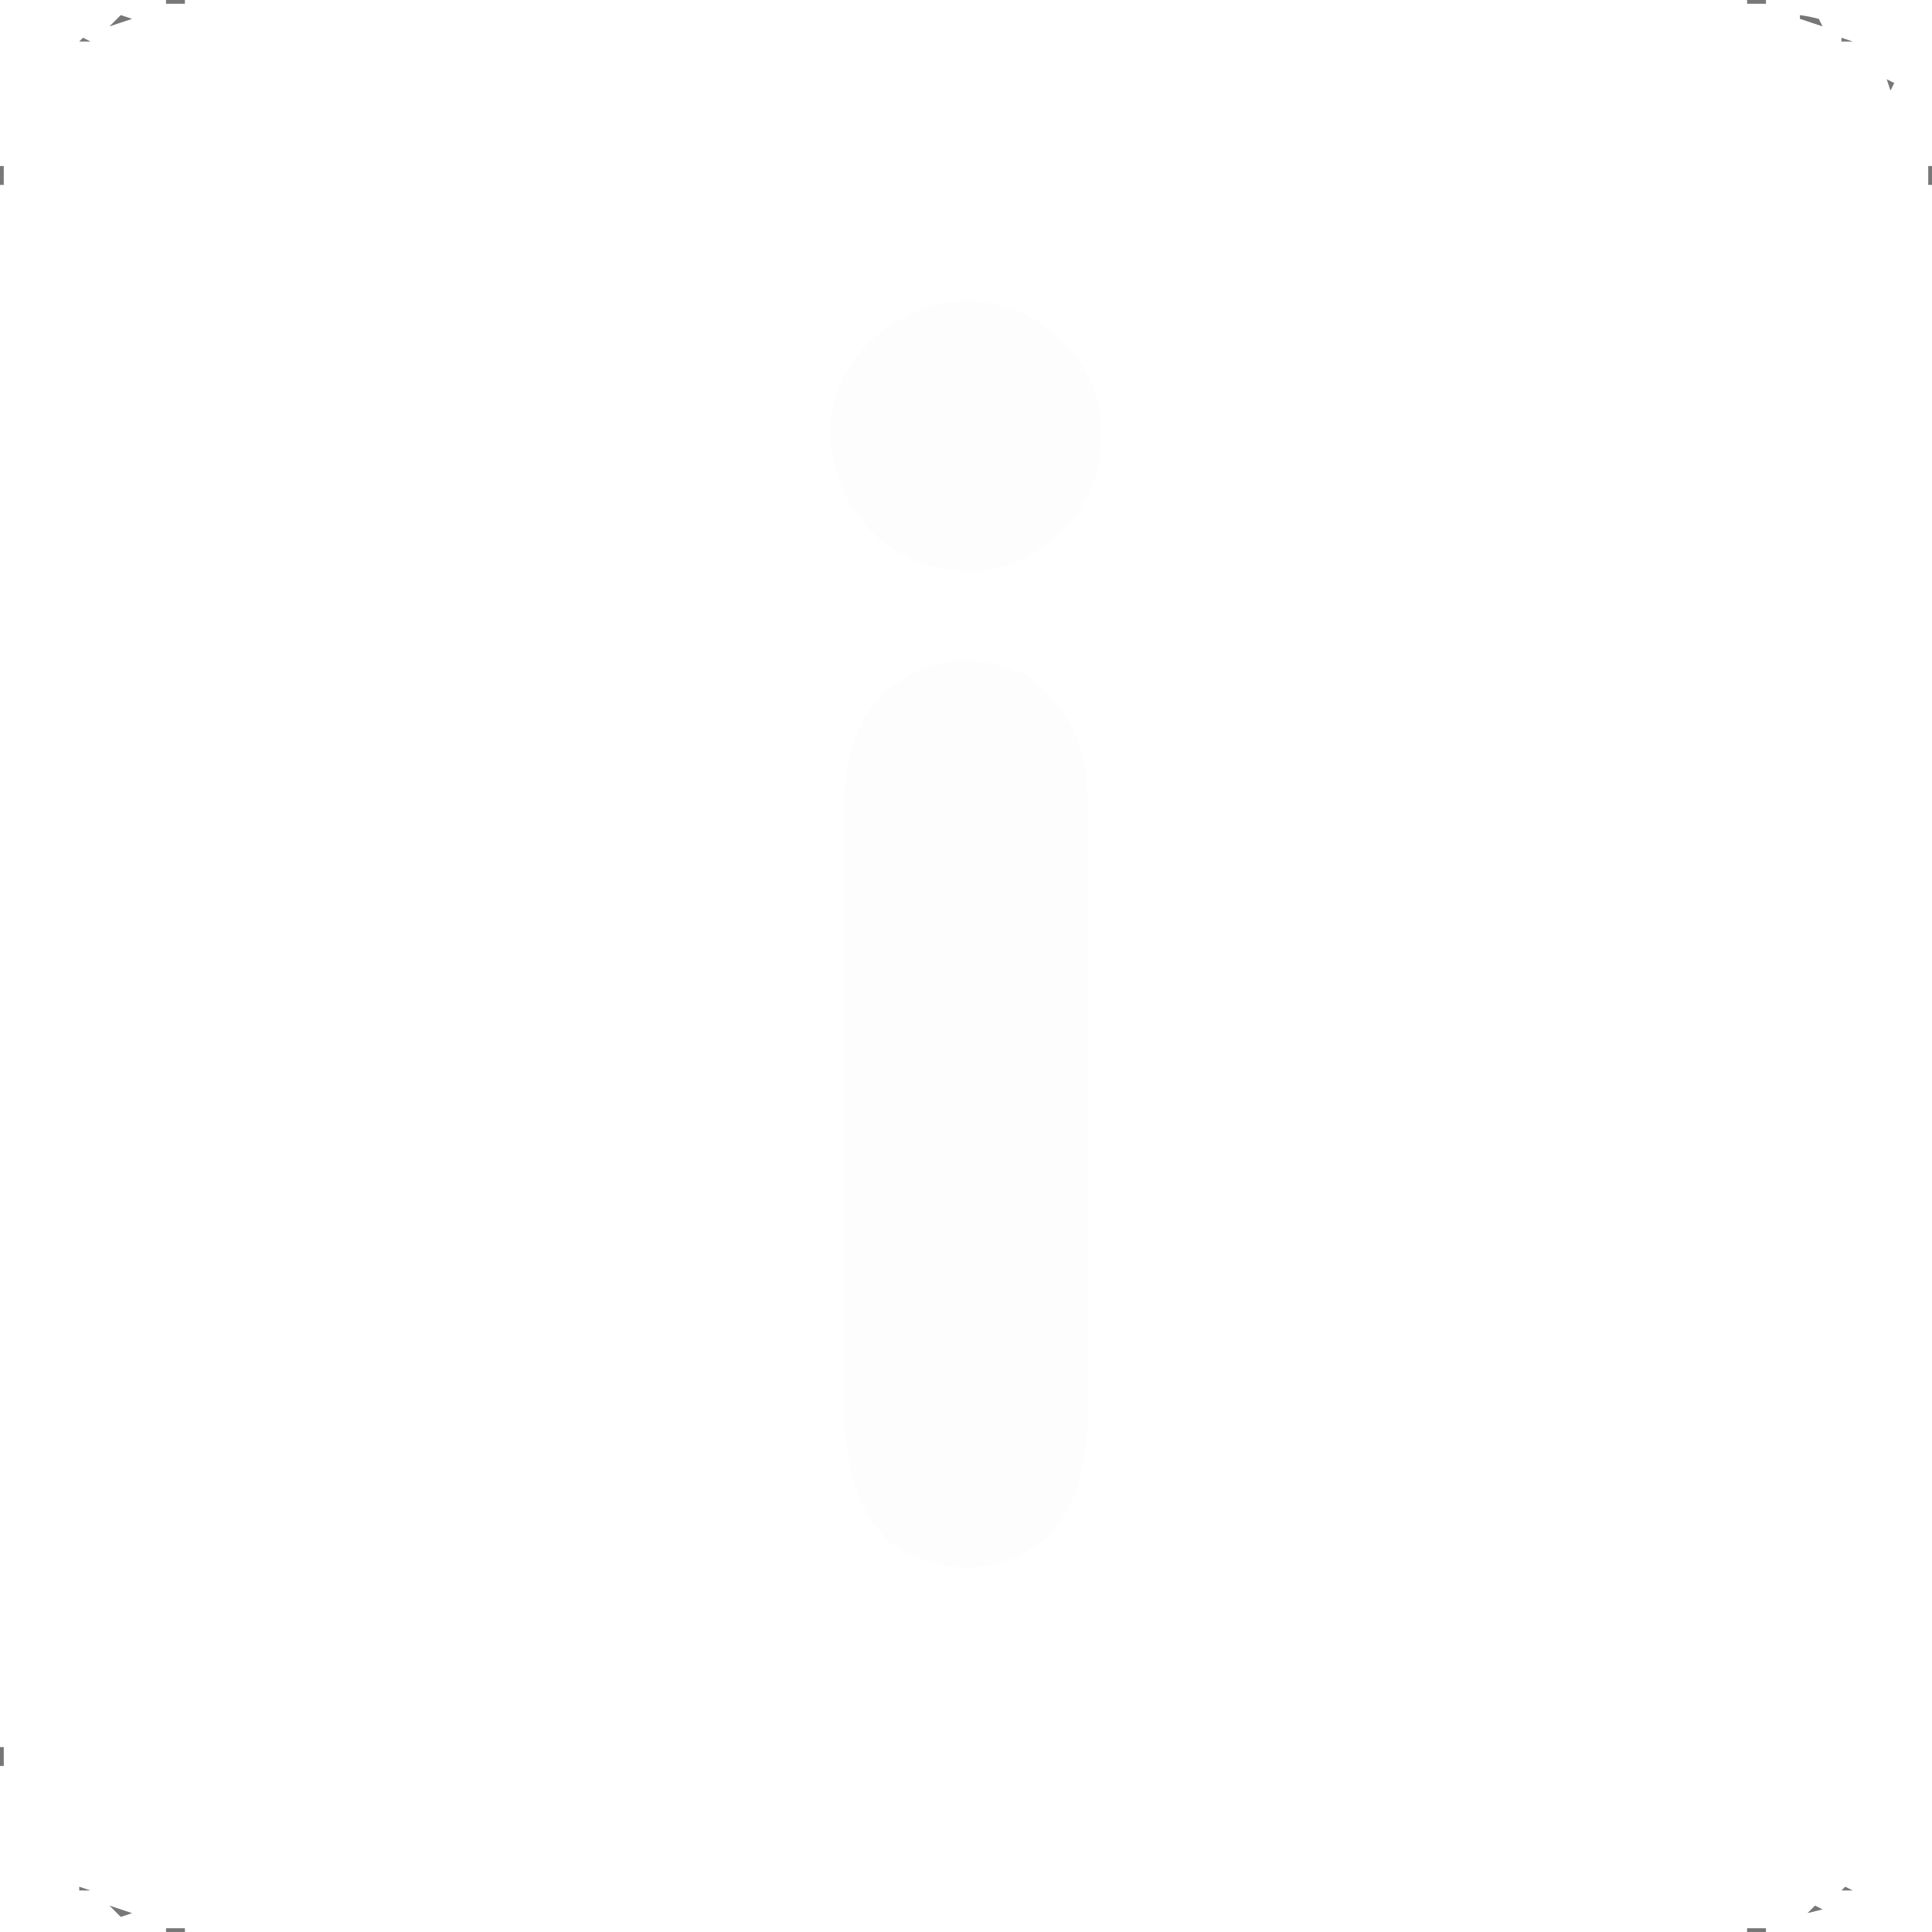
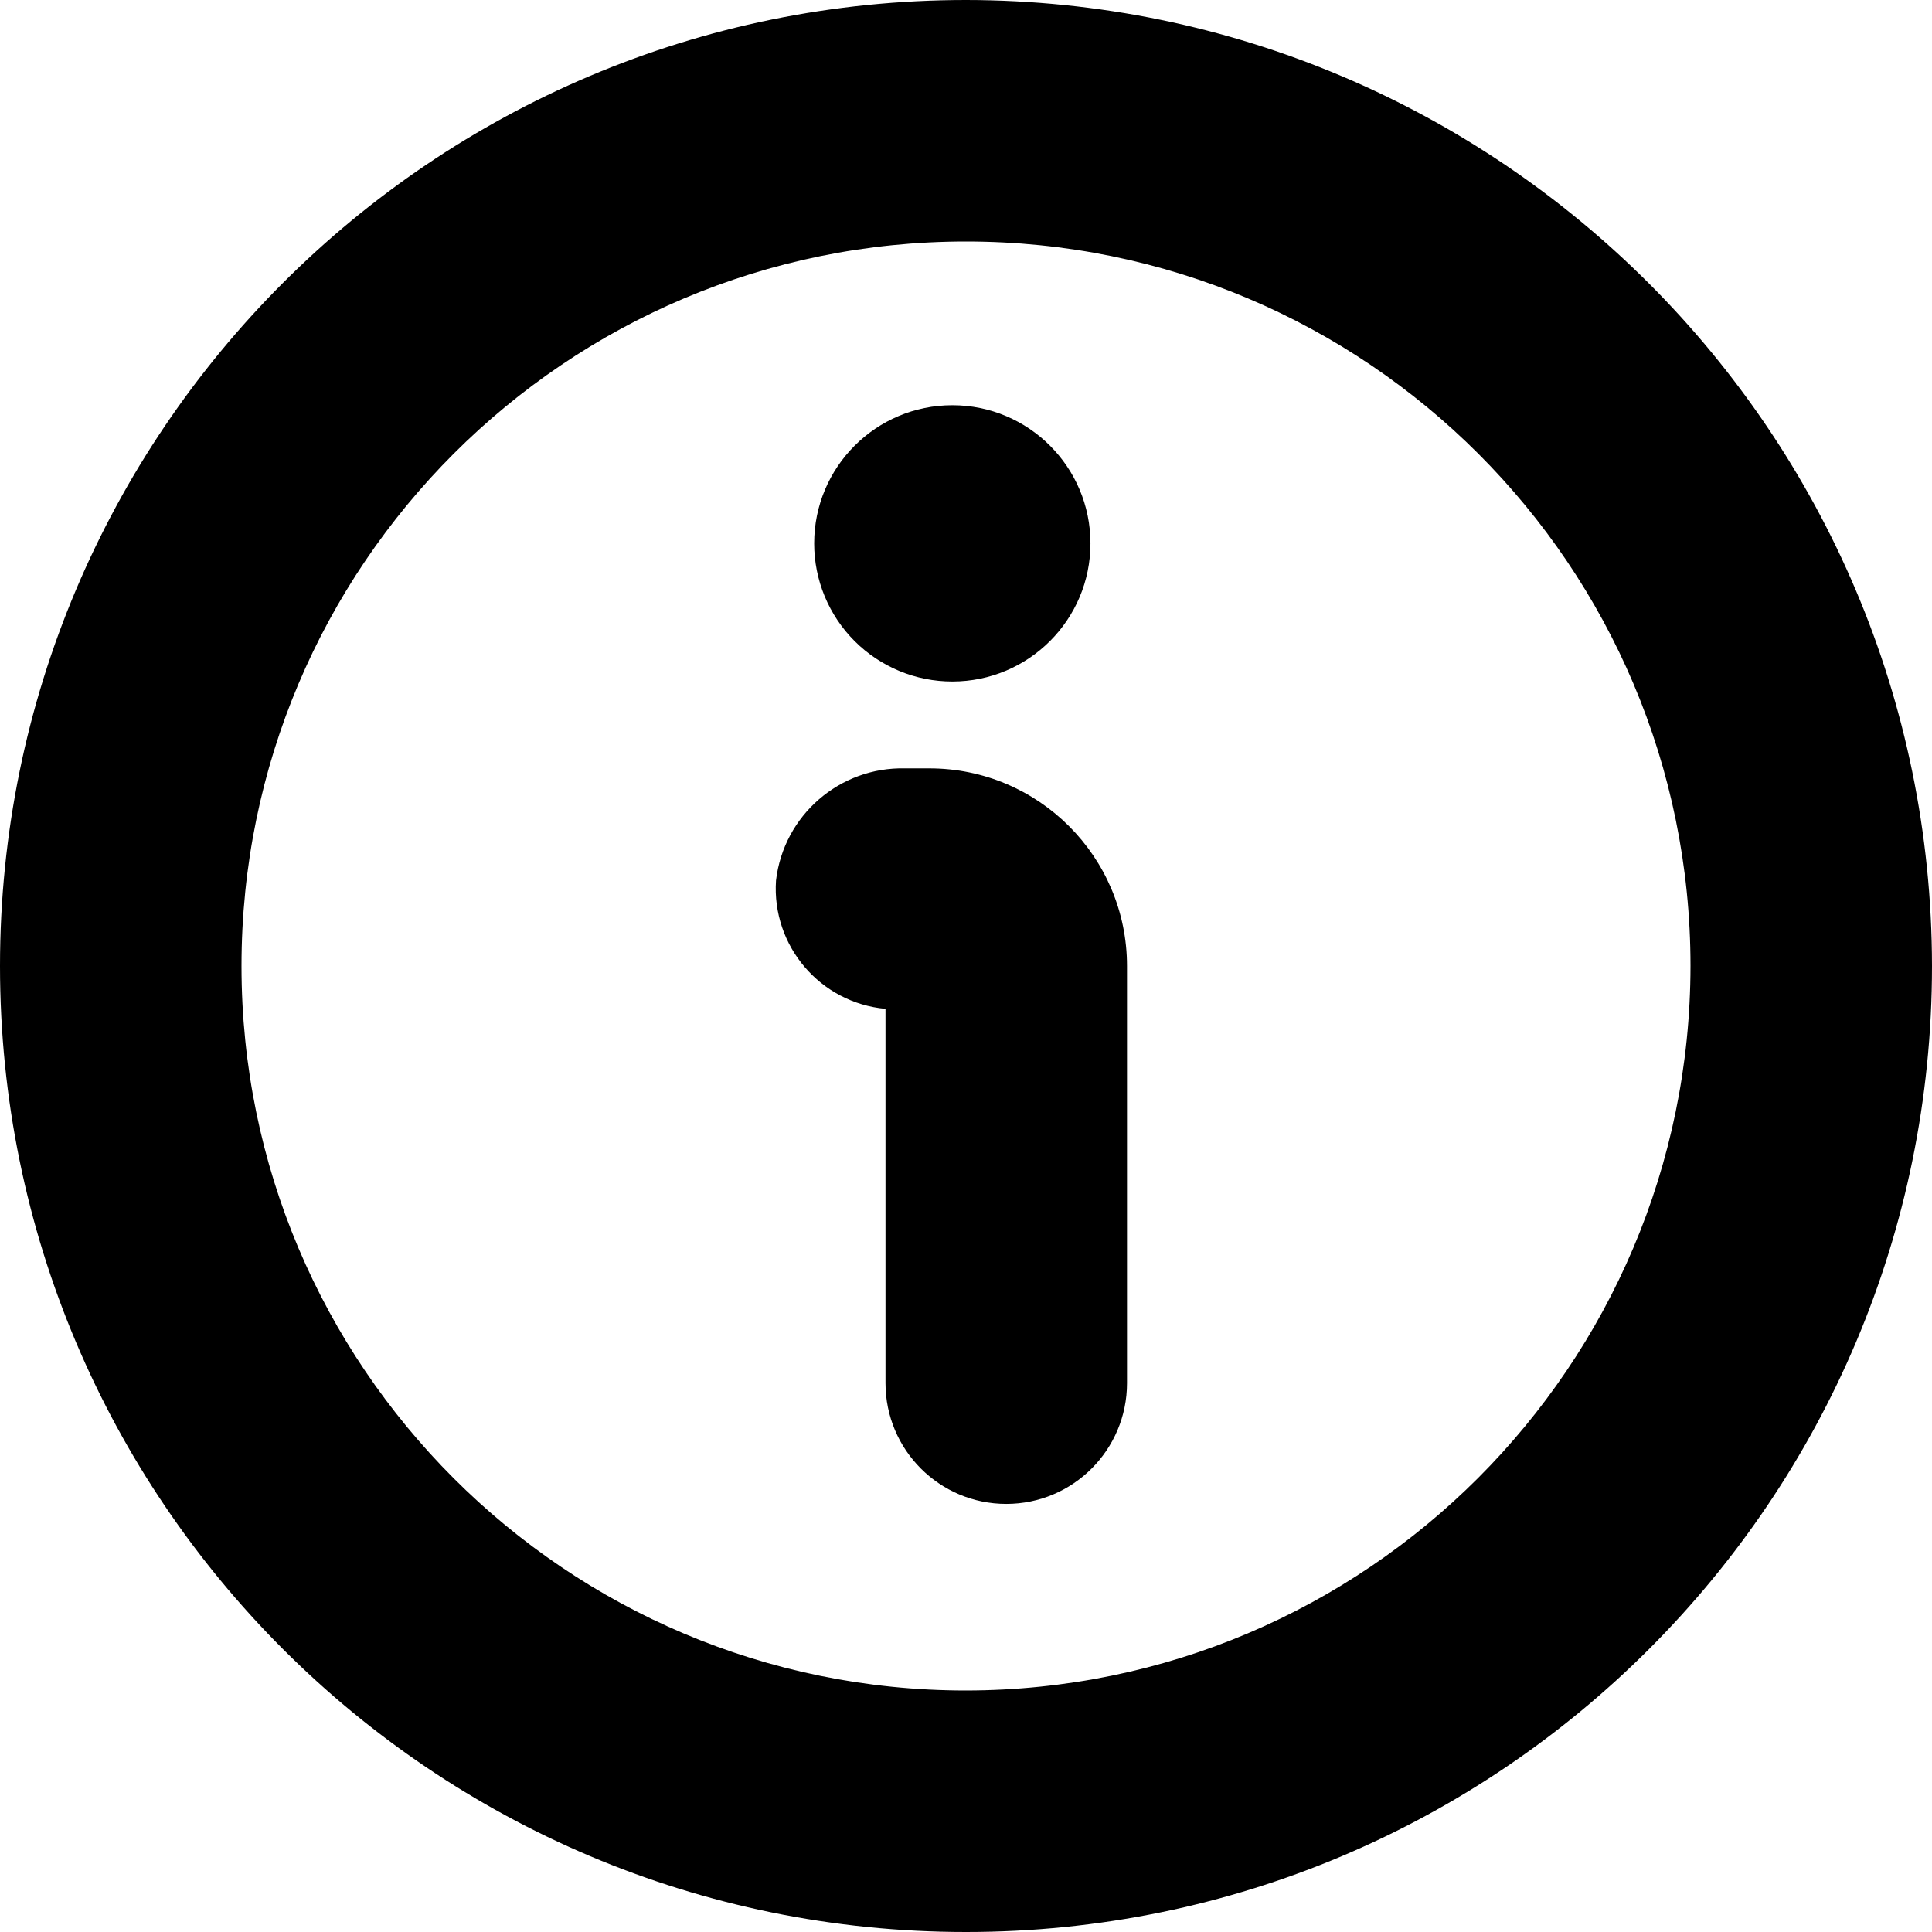
- <svg xmlns="http://www.w3.org/2000/svg" version="1.1" width="512" height="512">
-   <path d="M0 0 C8.722 7.171 13.243 15.112 14.812 26.312 C14.905 28.777 14.947 31.244 14.953 33.711 C14.956 34.434 14.959 35.158 14.962 35.903 C14.971 38.317 14.972 40.73 14.974 43.143 C14.978 44.878 14.983 46.613 14.989 48.348 C15.002 53.055 15.008 57.762 15.013 62.469 C15.016 65.414 15.02 68.358 15.024 71.303 C15.038 80.527 15.048 89.751 15.051 98.976 C15.056 109.603 15.073 120.229 15.102 130.856 C15.124 139.084 15.134 147.312 15.135 155.54 C15.136 160.447 15.142 165.355 15.16 170.262 C15.177 174.883 15.179 179.504 15.17 184.126 C15.169 185.814 15.174 187.502 15.184 189.19 C15.258 202.633 14.462 215.335 5.812 226.312 C-0.625 232.736 -8.082 235.39 -17.062 235.75 C-24.728 235.535 -31.073 233.31 -37.5 229.188 C-48.891 217.002 -49.639 202.654 -49.576 186.801 C-49.58 185.065 -49.585 183.329 -49.592 181.593 C-49.605 176.911 -49.6 172.229 -49.59 167.548 C-49.583 162.628 -49.59 157.709 -49.595 152.79 C-49.6 144.532 -49.593 136.275 -49.579 128.017 C-49.562 118.494 -49.568 108.971 -49.584 99.449 C-49.598 91.246 -49.6 83.044 -49.592 74.841 C-49.587 69.954 -49.586 65.067 -49.596 60.179 C-49.605 55.583 -49.599 50.986 -49.582 46.39 C-49.578 44.711 -49.579 43.033 -49.585 41.354 C-49.634 27.885 -49.128 14.604 -39.332 4.375 C-27.885 -6.253 -13.643 -7.223 0 0 Z " fill="#FDFDFD" transform="translate(273.1875,179.6875)" />
-   <path d="M0 0 C8.336 5.9 14.266 13.325 16.316 23.465 C17.571 33.689 15.707 43.187 9.531 51.547 C2.482 59.83 -4.732 64.83 -15.715 66.02 C-26.737 66.402 -34.732 63.632 -43.215 56.633 C-50.654 49.379 -54.768 40.221 -55.375 29.898 C-55.01 20.099 -51.246 11.477 -44.254 4.645 C-31.027 -6.568 -15.305 -9.204 0 0 Z " fill="#FDFDFD" transform="translate(275.2539,85.35547)" />
-   <path d="M0 0 C1.98 0.66 3.96 1.32 6 2 C5.01 2.33 4.02 2.66 3 3 C2.01 2.01 1.02 1.02 0 0 Z " fill="#777777" transform="translate(29,505)" />
-   <path d="M0 0 C2.438 0.375 2.438 0.375 5 1 C5.33 1.66 5.66 2.32 6 3 C4.02 2.34 2.04 1.68 0 1 C0 0.67 0 0.34 0 0 Z " fill="#777777" transform="translate(477,4)" />
-   <path d="M0 0 C0.99 0.33 1.98 0.66 3 1 C1.02 1.66 -0.96 2.32 -3 3 C-2.01 2.01 -1.02 1.02 0 0 Z " fill="#777777" transform="translate(32,4)" />
-   <path d="M0 0 C1.65 0 3.3 0 5 0 C5 0.33 5 0.66 5 1 C3.35 1 1.7 1 0 1 C0 0.67 0 0.34 0 0 Z " fill="#777777" transform="translate(463,511)" />
-   <path d="M0 0 C1.65 0 3.3 0 5 0 C5 0.33 5 0.66 5 1 C3.35 1 1.7 1 0 1 C0 0.67 0 0.34 0 0 Z " fill="#787878" transform="translate(44,511)" />
-   <path d="M0 0 C0.66 0.33 1.32 0.66 2 1 C0.68 1.33 -0.64 1.66 -2 2 C-1.34 1.34 -0.68 0.68 0 0 Z " fill="#777777" transform="translate(481,505)" />
-   <path d="M0 0 C0.33 0 0.66 0 1 0 C1 1.65 1 3.3 1 5 C0.67 5 0.34 5 0 5 C0 3.35 0 1.7 0 0 Z " fill="#777777" transform="translate(0,463)" />
-   <path d="M0 0 C0.33 0 0.66 0 1 0 C1 1.65 1 3.3 1 5 C0.67 5 0.34 5 0 5 C0 3.35 0 1.7 0 0 Z " fill="#777777" transform="translate(511,44)" />
-   <path d="M0 0 C0.33 0 0.66 0 1 0 C1 1.65 1 3.3 1 5 C0.67 5 0.34 5 0 5 C0 3.35 0 1.7 0 0 Z " fill="#787878" transform="translate(0,44)" />
-   <path d="M0 0 C1.65 0 3.3 0 5 0 C5 0.33 5 0.66 5 1 C3.35 1 1.7 1 0 1 C0 0.67 0 0.34 0 0 Z " fill="#787878" transform="translate(463,0)" />
-   <path d="M0 0 C1.65 0 3.3 0 5 0 C5 0.33 5 0.66 5 1 C3.35 1 1.7 1 0 1 C0 0.67 0 0.34 0 0 Z " fill="#787878" transform="translate(44,0)" />
-   <path d="M0 0 C4 1 4 1 4 1 Z " fill="#787878" transform="translate(468,510)" />
-   <path d="M0 0 C4 1 4 1 4 1 Z " fill="#787878" transform="translate(40,510)" />
-   <path d="M0 0 C0.66 0.33 1.32 0.66 2 1 C1.01 1 0.02 1 -1 1 C-0.67 0.67 -0.34 0.34 0 0 Z " fill="#777777" transform="translate(489,500)" />
-   <path d="M0 0 C0.99 0.33 1.98 0.66 3 1 C2.01 1 1.02 1 0 1 C0 0.67 0 0.34 0 0 Z " fill="#787878" transform="translate(21,500)" />
-   <path d="M0 0 C1 4 1 4 1 4 Z " fill="#787878" transform="translate(511,463)" />
-   <path d="M0 0 C0.99 0.495 0.99 0.495 2 1 C1.67 1.66 1.34 2.32 1 3 C0.67 2.01 0.34 1.02 0 0 Z " fill="#777777" transform="translate(500,21)" />
-   <path d="M0 0 C0 3 0 3 0 3 Z " fill="#777777" transform="translate(11,21)" />
-   <path d="M0 0 C0.99 0.33 1.98 0.66 3 1 C2.01 1 1.02 1 0 1 C0 0.67 0 0.34 0 0 Z " fill="#777777" transform="translate(488,10)" />
-   <path d="M0 0 C0.66 0.33 1.32 0.66 2 1 C1.01 1 0.02 1 -1 1 C-0.67 0.67 -0.34 0.34 0 0 Z " fill="#787878" transform="translate(22,10)" />
-   <path d="M0 0 C4 1 4 1 4 1 Z " fill="#777777" transform="translate(468,1)" />
-   <path d="M0 0 C4 1 4 1 4 1 Z " fill="#777777" transform="translate(40,1)" />
-   <path d="M0 0 C3 1 3 1 3 1 Z " fill="#787878" transform="translate(472,509)" />
-   <path d="M0 0 C3 1 3 1 3 1 Z " fill="#787878" transform="translate(37,509)" />
-   <path d="" fill="#787878" transform="translate(0,0)" />
-   <path d="" fill="#787878" transform="translate(0,0)" />
-   <path d="" fill="#777777" transform="translate(0,0)" />
-   <path d="" fill="#787878" transform="translate(0,0)" />
-   <path d="" fill="#787878" transform="translate(0,0)" />
-   <path d="" fill="#777777" transform="translate(0,0)" />
-   <path d="M0 0 C3 1 3 1 3 1 Z " fill="#777777" transform="translate(472,2)" />
-   <path d="M0 0 C3 1 3 1 3 1 Z " fill="#787878" transform="translate(37,2)" />
-   <path d="M0 0 C2 1 2 1 2 1 Z " fill="#787878" transform="translate(475,508)" />
-   <path d="M0 0 C2 1 2 1 2 1 Z " fill="#787878" transform="translate(35,508)" />
-   <path d="M0 0 C2 1 2 1 2 1 Z " fill="#787878" transform="translate(477,507)" />
-   <path d="M0 0 C2 1 2 1 2 1 Z " fill="#787878" transform="translate(483,504)" />
-   <path d="M0 0 C2 1 2 1 2 1 Z " fill="#777777" transform="translate(27,504)" />
-   <path d="M0 0 C2 1 2 1 2 1 Z " fill="#787878" transform="translate(485,503)" />
-   <path d="M0 0 C2 1 2 1 2 1 Z " fill="#787878" transform="translate(25,503)" />
-   <path d="" fill="#787878" transform="translate(0,0)" />
-   <path d="" fill="#787878" transform="translate(0,0)" />
-   <path d="" fill="#777777" transform="translate(0,0)" />
-   <path d="" fill="#787878" transform="translate(0,0)" />
-   <path d="" fill="#787878" transform="translate(0,0)" />
-   <path d="" fill="#787878" transform="translate(0,0)" />
-   <path d="" fill="#787878" transform="translate(0,0)" />
-   <path d="" fill="#787878" transform="translate(0,0)" />
-   <path d="" fill="#777777" transform="translate(0,0)" />
-   <path d="" fill="#787878" transform="translate(0,0)" />
-   <path d="" fill="#787878" transform="translate(0,0)" />
-   <path d="" fill="#787878" transform="translate(0,0)" />
-   <path d="" fill="#787878" transform="translate(0,0)" />
-   <path d="" fill="#787878" transform="translate(0,0)" />
-   <path d="" fill="#777777" transform="translate(0,0)" />
-   <path d="" fill="#787878" transform="translate(0,0)" />
-   <path d="" fill="#787878" transform="translate(0,0)" />
-   <path d="" fill="#787878" transform="translate(0,0)" />
-   <path d="" fill="#787878" transform="translate(0,0)" />
-   <path d="" fill="#787878" transform="translate(0,0)" />
-   <path d="" fill="#787878" transform="translate(0,0)" />
-   <path d="" fill="#787878" transform="translate(0,0)" />
-   <path d="" fill="#787878" transform="translate(0,0)" />
-   <path d="" fill="#787878" transform="translate(0,0)" />
-   <path d="" fill="#787878" transform="translate(0,0)" />
-   <path d="" fill="#787878" transform="translate(0,0)" />
-   <path d="" fill="#777777" transform="translate(0,0)" />
-   <path d="" fill="#777777" transform="translate(0,0)" />
-   <path d="M0 0 C2 1 2 1 2 1 Z " fill="#777777" transform="translate(485,8)" />
-   <path d="M0 0 C2 1 2 1 2 1 Z " fill="#787878" transform="translate(25,8)" />
-   <path d="M0 0 C2 1 2 1 2 1 Z " fill="#787878" transform="translate(483,7)" />
-   <path d="M0 0 C2 1 2 1 2 1 Z " fill="#787878" transform="translate(27,7)" />
-   <path d="M0 0 C2 1 2 1 2 1 Z " fill="#787878" transform="translate(475,3)" />
-   <path d="M0 0 C2 1 2 1 2 1 Z " fill="#787878" transform="translate(35,3)" />
-   <path d="" fill="#787878" transform="translate(0,0)" />
-   <path d="" fill="#787878" transform="translate(0,0)" />
-   <path d="" fill="#787878" transform="translate(0,0)" />
-   <path d="" fill="#787878" transform="translate(0,0)" />
-   <path d="" fill="#787878" transform="translate(0,0)" />
-   <path d="" fill="#787878" transform="translate(0,0)" />
-   <path d="" fill="#787878" transform="translate(0,0)" />
-   <path d="" fill="#787878" transform="translate(0,0)" />
-   <path d="" fill="#787878" transform="translate(0,0)" />
-   <path d="" fill="#787878" transform="translate(0,0)" />
-   <path d="" fill="#787878" transform="translate(0,0)" />
-   <path d="" fill="#787878" transform="translate(0,0)" />
-   <path d="" fill="#787878" transform="translate(0,0)" />
-   <path d="" fill="#787878" transform="translate(0,0)" />
-   <path d="" fill="#787878" transform="translate(0,0)" />
-   <path d="" fill="#787878" transform="translate(0,0)" />
-   <path d="" fill="#787878" transform="translate(0,0)" />
-   <path d="" fill="#787878" transform="translate(0,0)" />
-   <path d="" fill="#787878" transform="translate(0,0)" />
-   <path d="" fill="#787878" transform="translate(0,0)" />
-   <path d="" fill="#787878" transform="translate(0,0)" />
-   <path d="" fill="#787878" transform="translate(0,0)" />
-   <path d="" fill="#787878" transform="translate(0,0)" />
-   <path d="" fill="#787878" transform="translate(0,0)" />
-   <path d="" fill="#787878" transform="translate(0,0)" />
-   <path d="" fill="#787878" transform="translate(0,0)" />
-   <path d="" fill="#787878" transform="translate(0,0)" />
-   <path d="" fill="#787878" transform="translate(0,0)" />
-   <path d="" fill="#787878" transform="translate(0,0)" />
-   <path d="" fill="#787878" transform="translate(0,0)" />
-   <path d="" fill="#787878" transform="translate(0,0)" />
-   <path d="" fill="#787878" transform="translate(0,0)" />
-   <path d="" fill="#787878" transform="translate(0,0)" />
-   <path d="" fill="#787878" transform="translate(0,0)" />
-   <path d="" fill="#787878" transform="translate(0,0)" />
-   <path d="" fill="#787878" transform="translate(0,0)" />
-   <path d="" fill="#787878" transform="translate(0,0)" />
-   <path d="" fill="#777777" transform="translate(0,0)" />
-   <path d="" fill="#787878" transform="translate(0,0)" />
-   <path d="" fill="#787878" transform="translate(0,0)" />
-   <path d="" fill="#787878" transform="translate(0,0)" />
-   <path d="" fill="#787878" transform="translate(0,0)" />
-   <path d="" fill="#787878" transform="translate(0,0)" />
-   <path d="" fill="#787878" transform="translate(0,0)" />
-   <path d="" fill="#787878" transform="translate(0,0)" />
-   <path d="" fill="#777777" transform="translate(0,0)" />
+ <svg xmlns="http://www.w3.org/2000/svg" id="Bold" viewBox="0 0 24 24" width="512" height="512">
+   <path d="M12,0A12,12,0,1,0,24,12,12.013,12.013,0,0,0,12,0Zm0,21a9,9,0,1,1,9-9A9.011,9.011,0,0,1,12,21Z" />
+   <path d="M11.545,9.545h-.3A1.577,1.577,0,0,0,9.64,10.938,1.5,1.5,0,0,0,11,12.532v4.65a1.5,1.5,0,0,0,3,0V12A2.455,2.455,0,0,0,11.545,9.545Z" />
+   <path d="M11.83,8.466A1.716,1.716,0,1,0,10.114,6.75,1.715,1.715,0,0,0,11.83,8.466Z" />
</svg>
